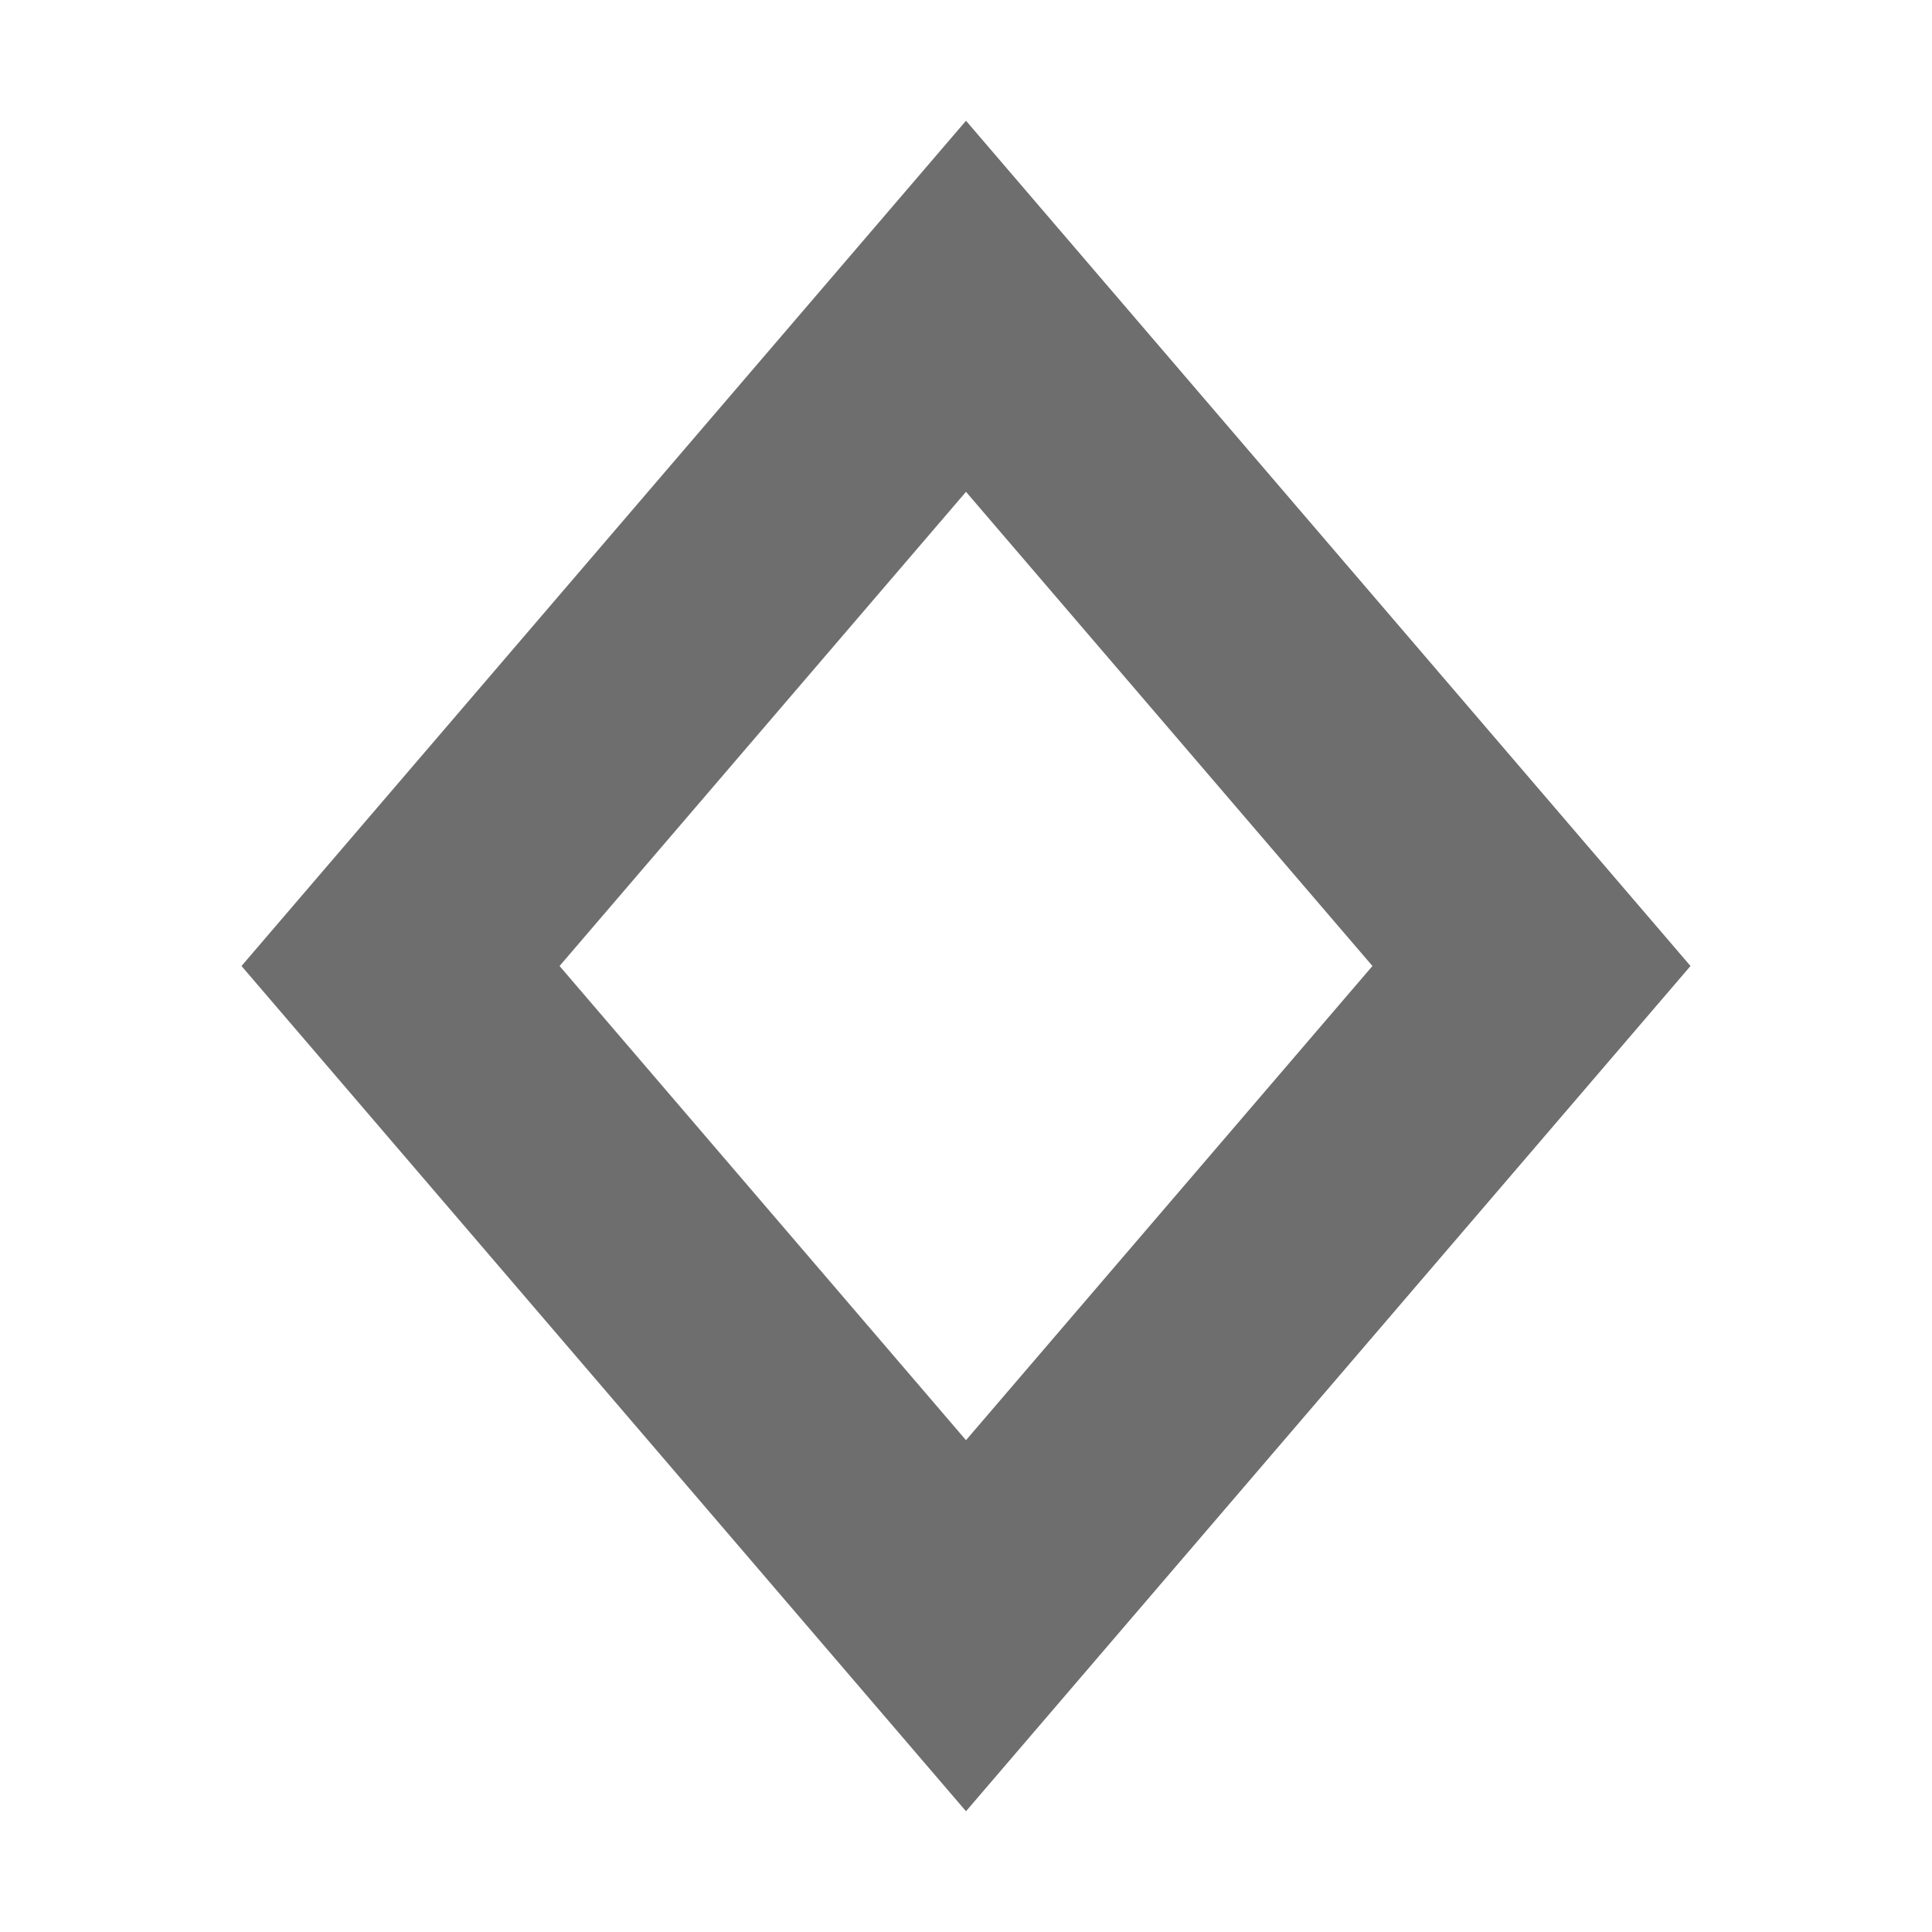
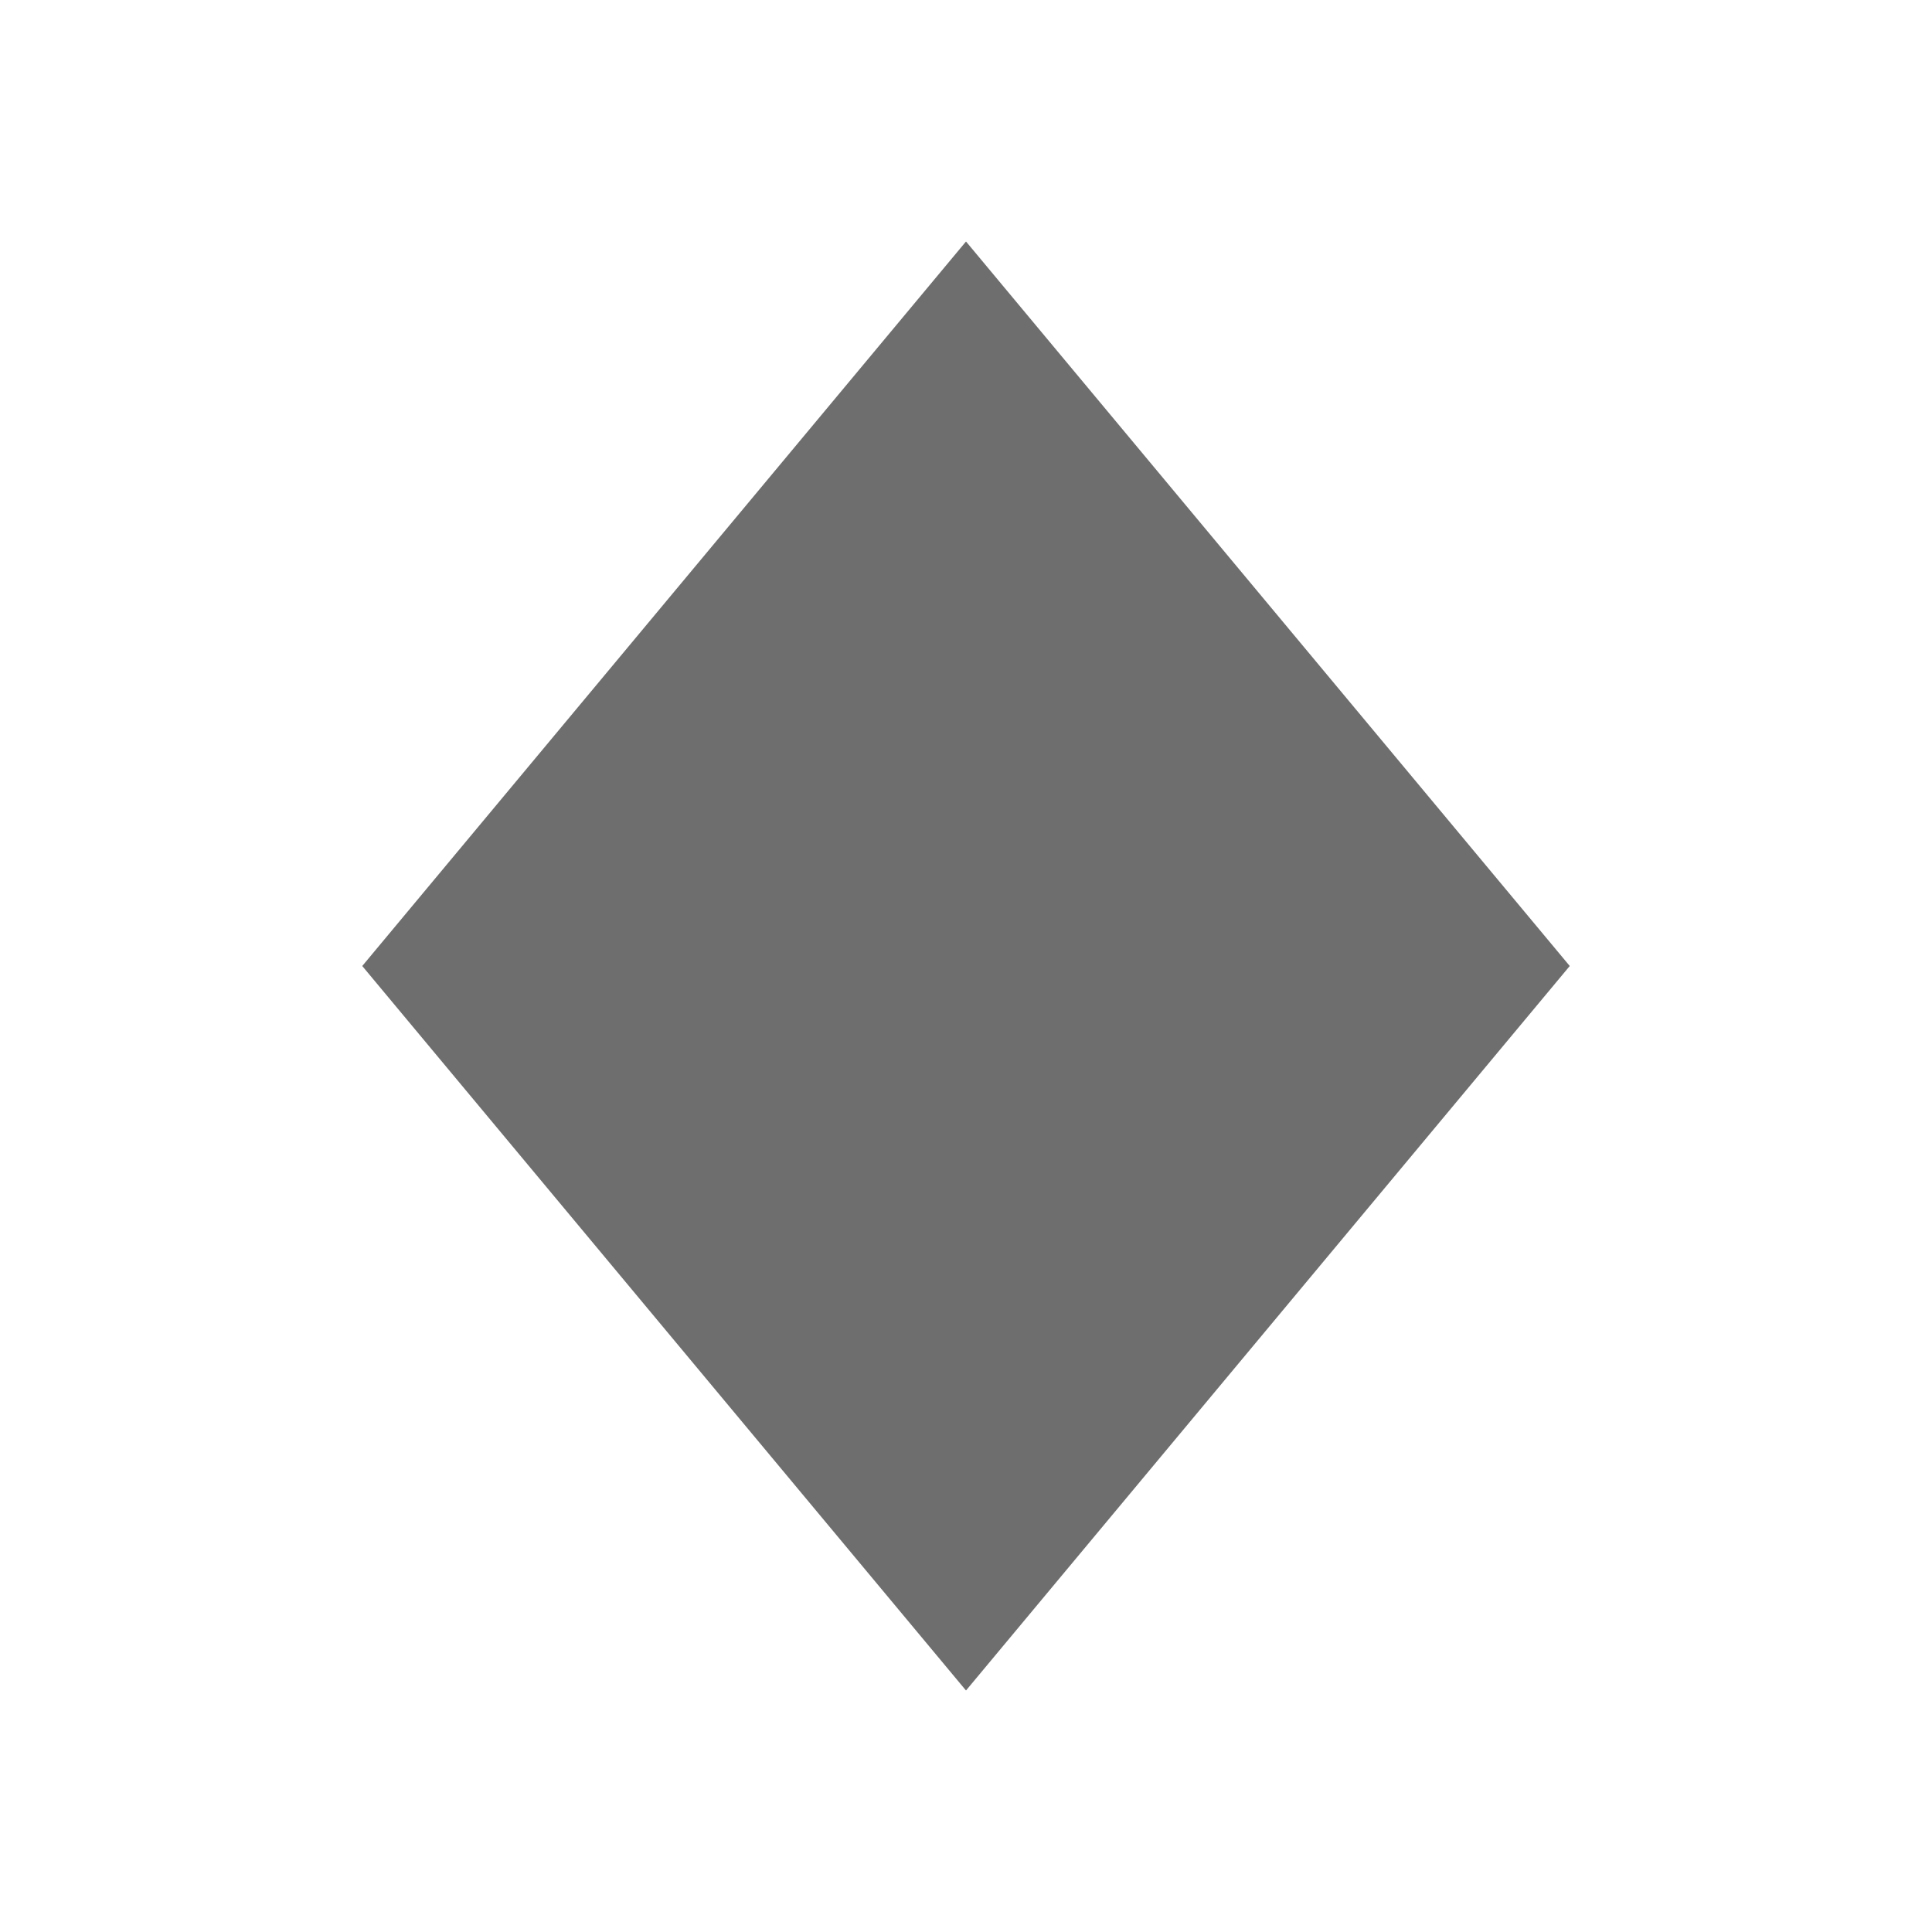
<svg xmlns="http://www.w3.org/2000/svg" width="16" height="16" viewBox="0 0 16 16">
  <rect id="frame" width="16" height="16" fill="none" />
-   <path d="M4.634 8L8 11.927 11.366 8 8 4.073 4.634 8zM8 1l6 7-6 7-6-7 6-7z" fill="#6E6E6E" fill-rule="evenodd" />
+   <g fill="none" fill-rule="evenodd">
+     <path d="M0 0h16v16H0z" />
+     <path fill="#6E6E6E" d="M8 2l5 6-5 6-5-6z" />
+   </g>
</svg>
